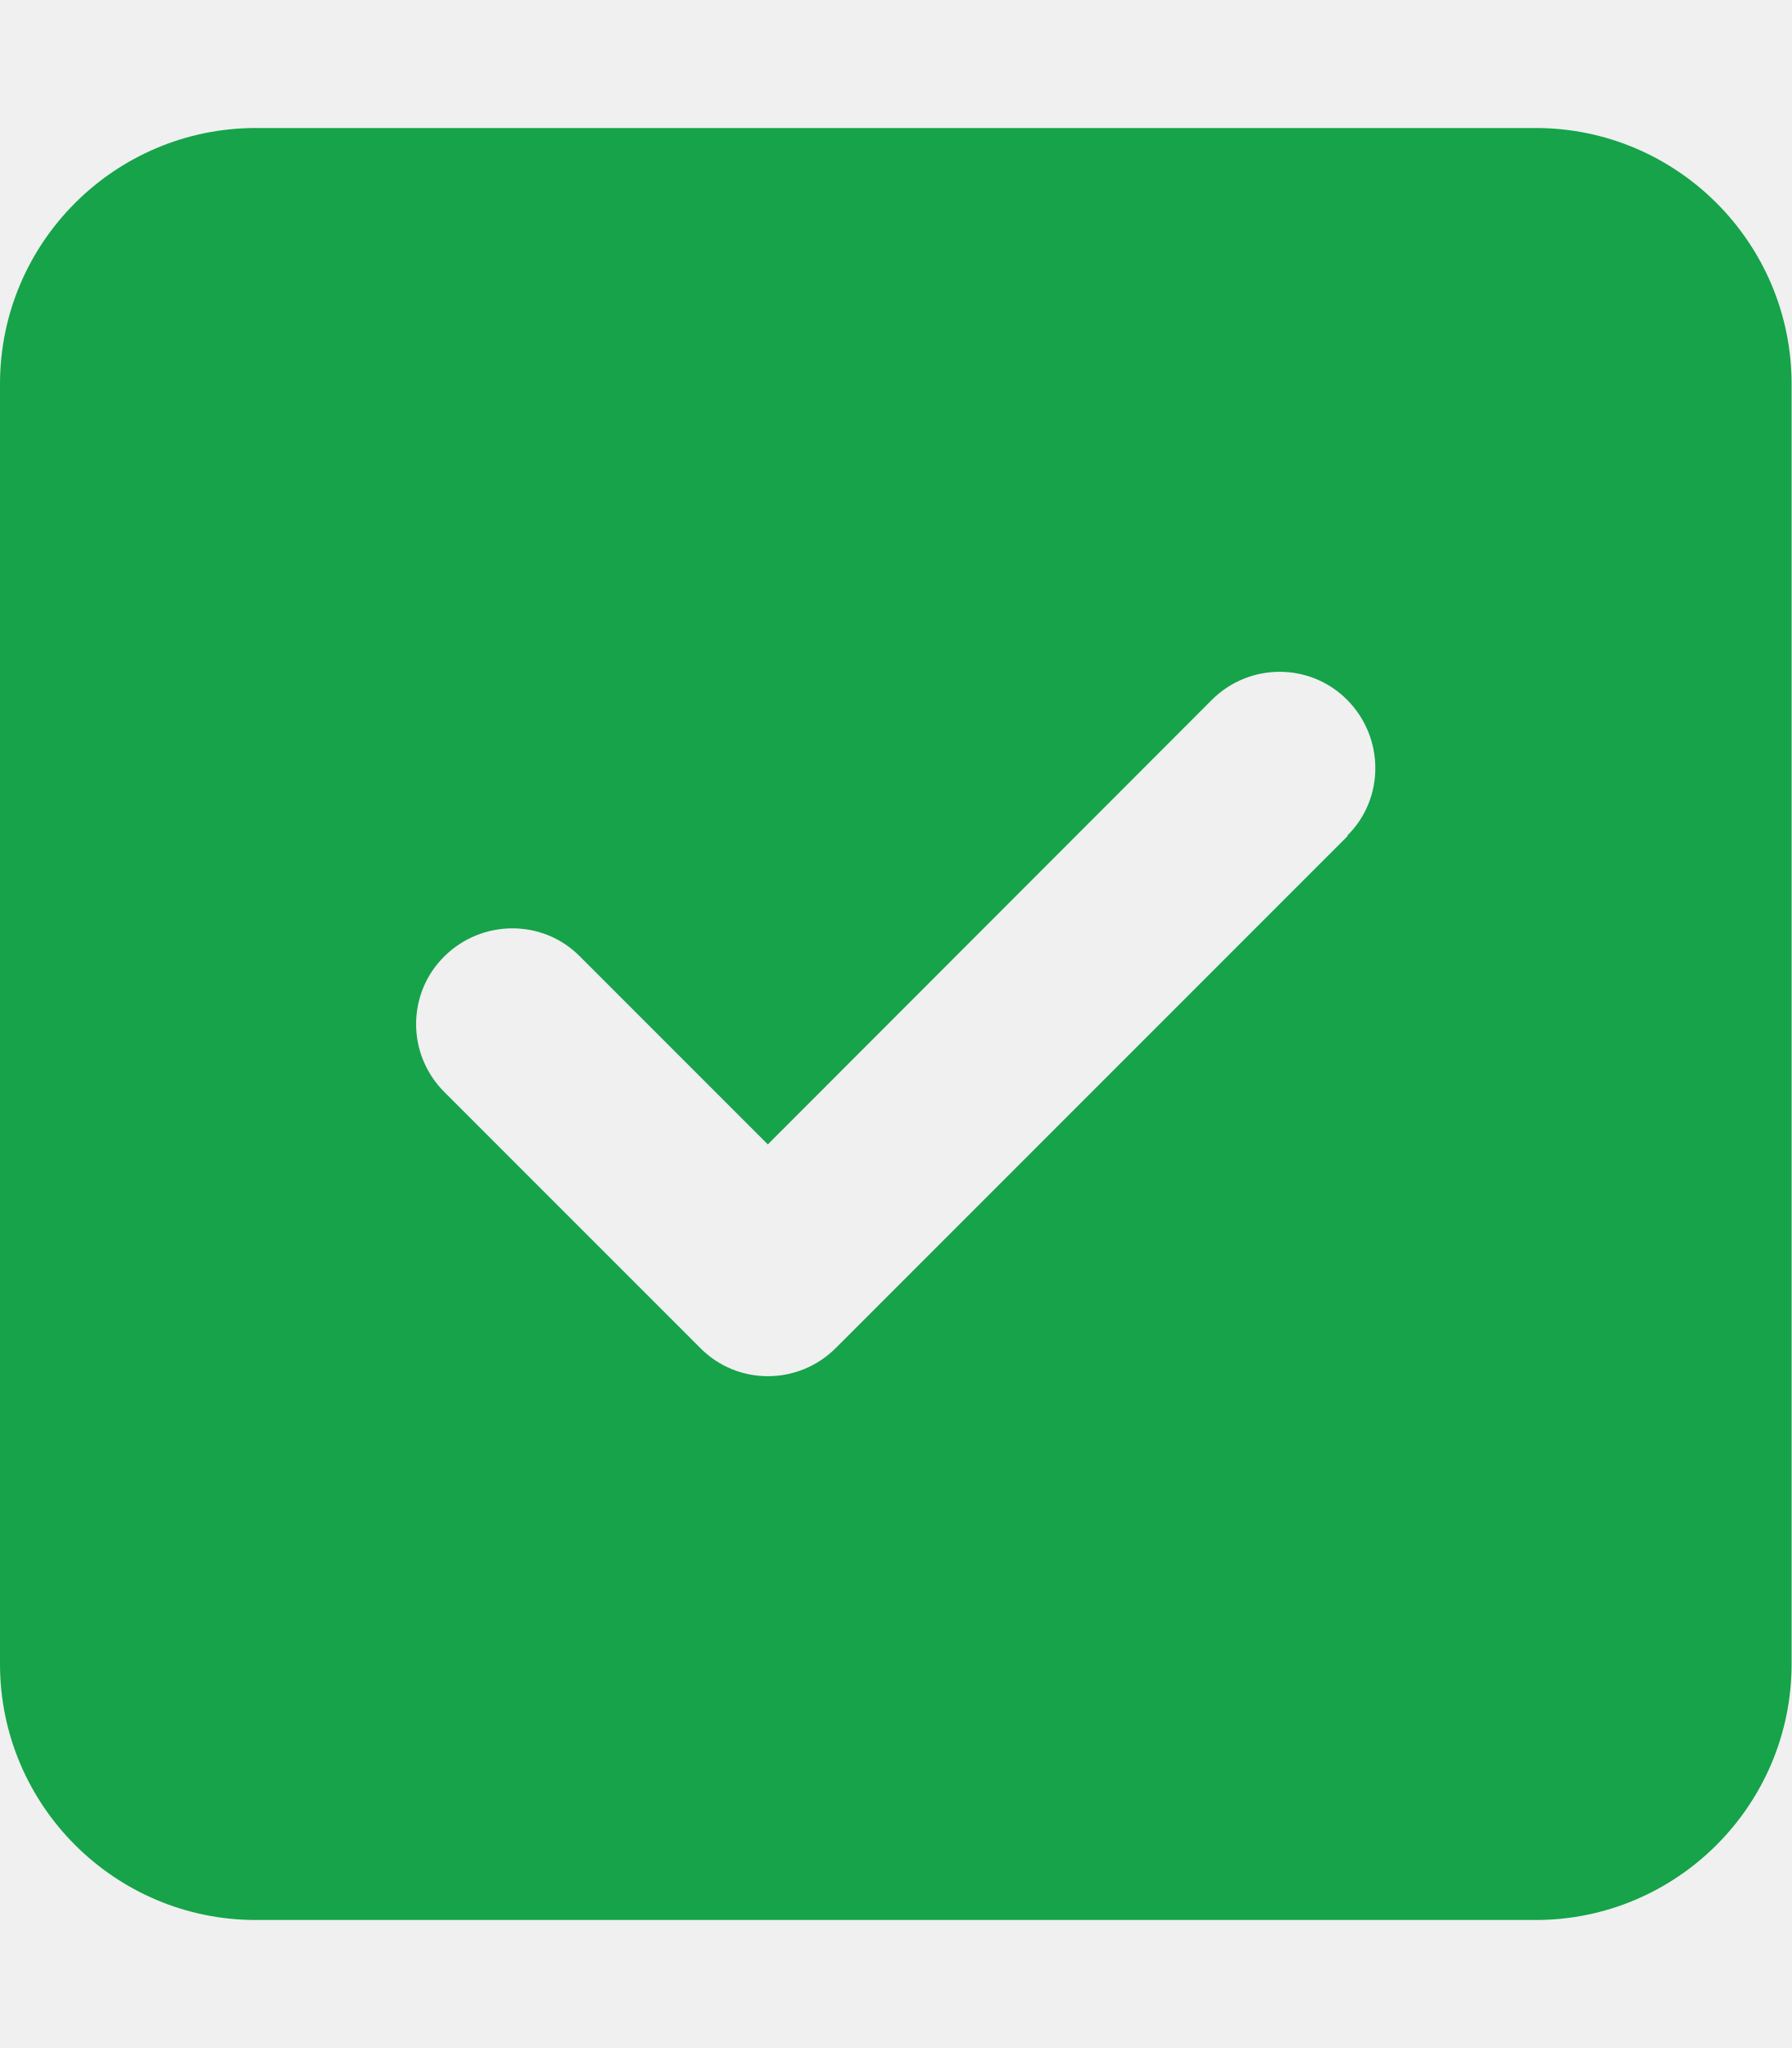
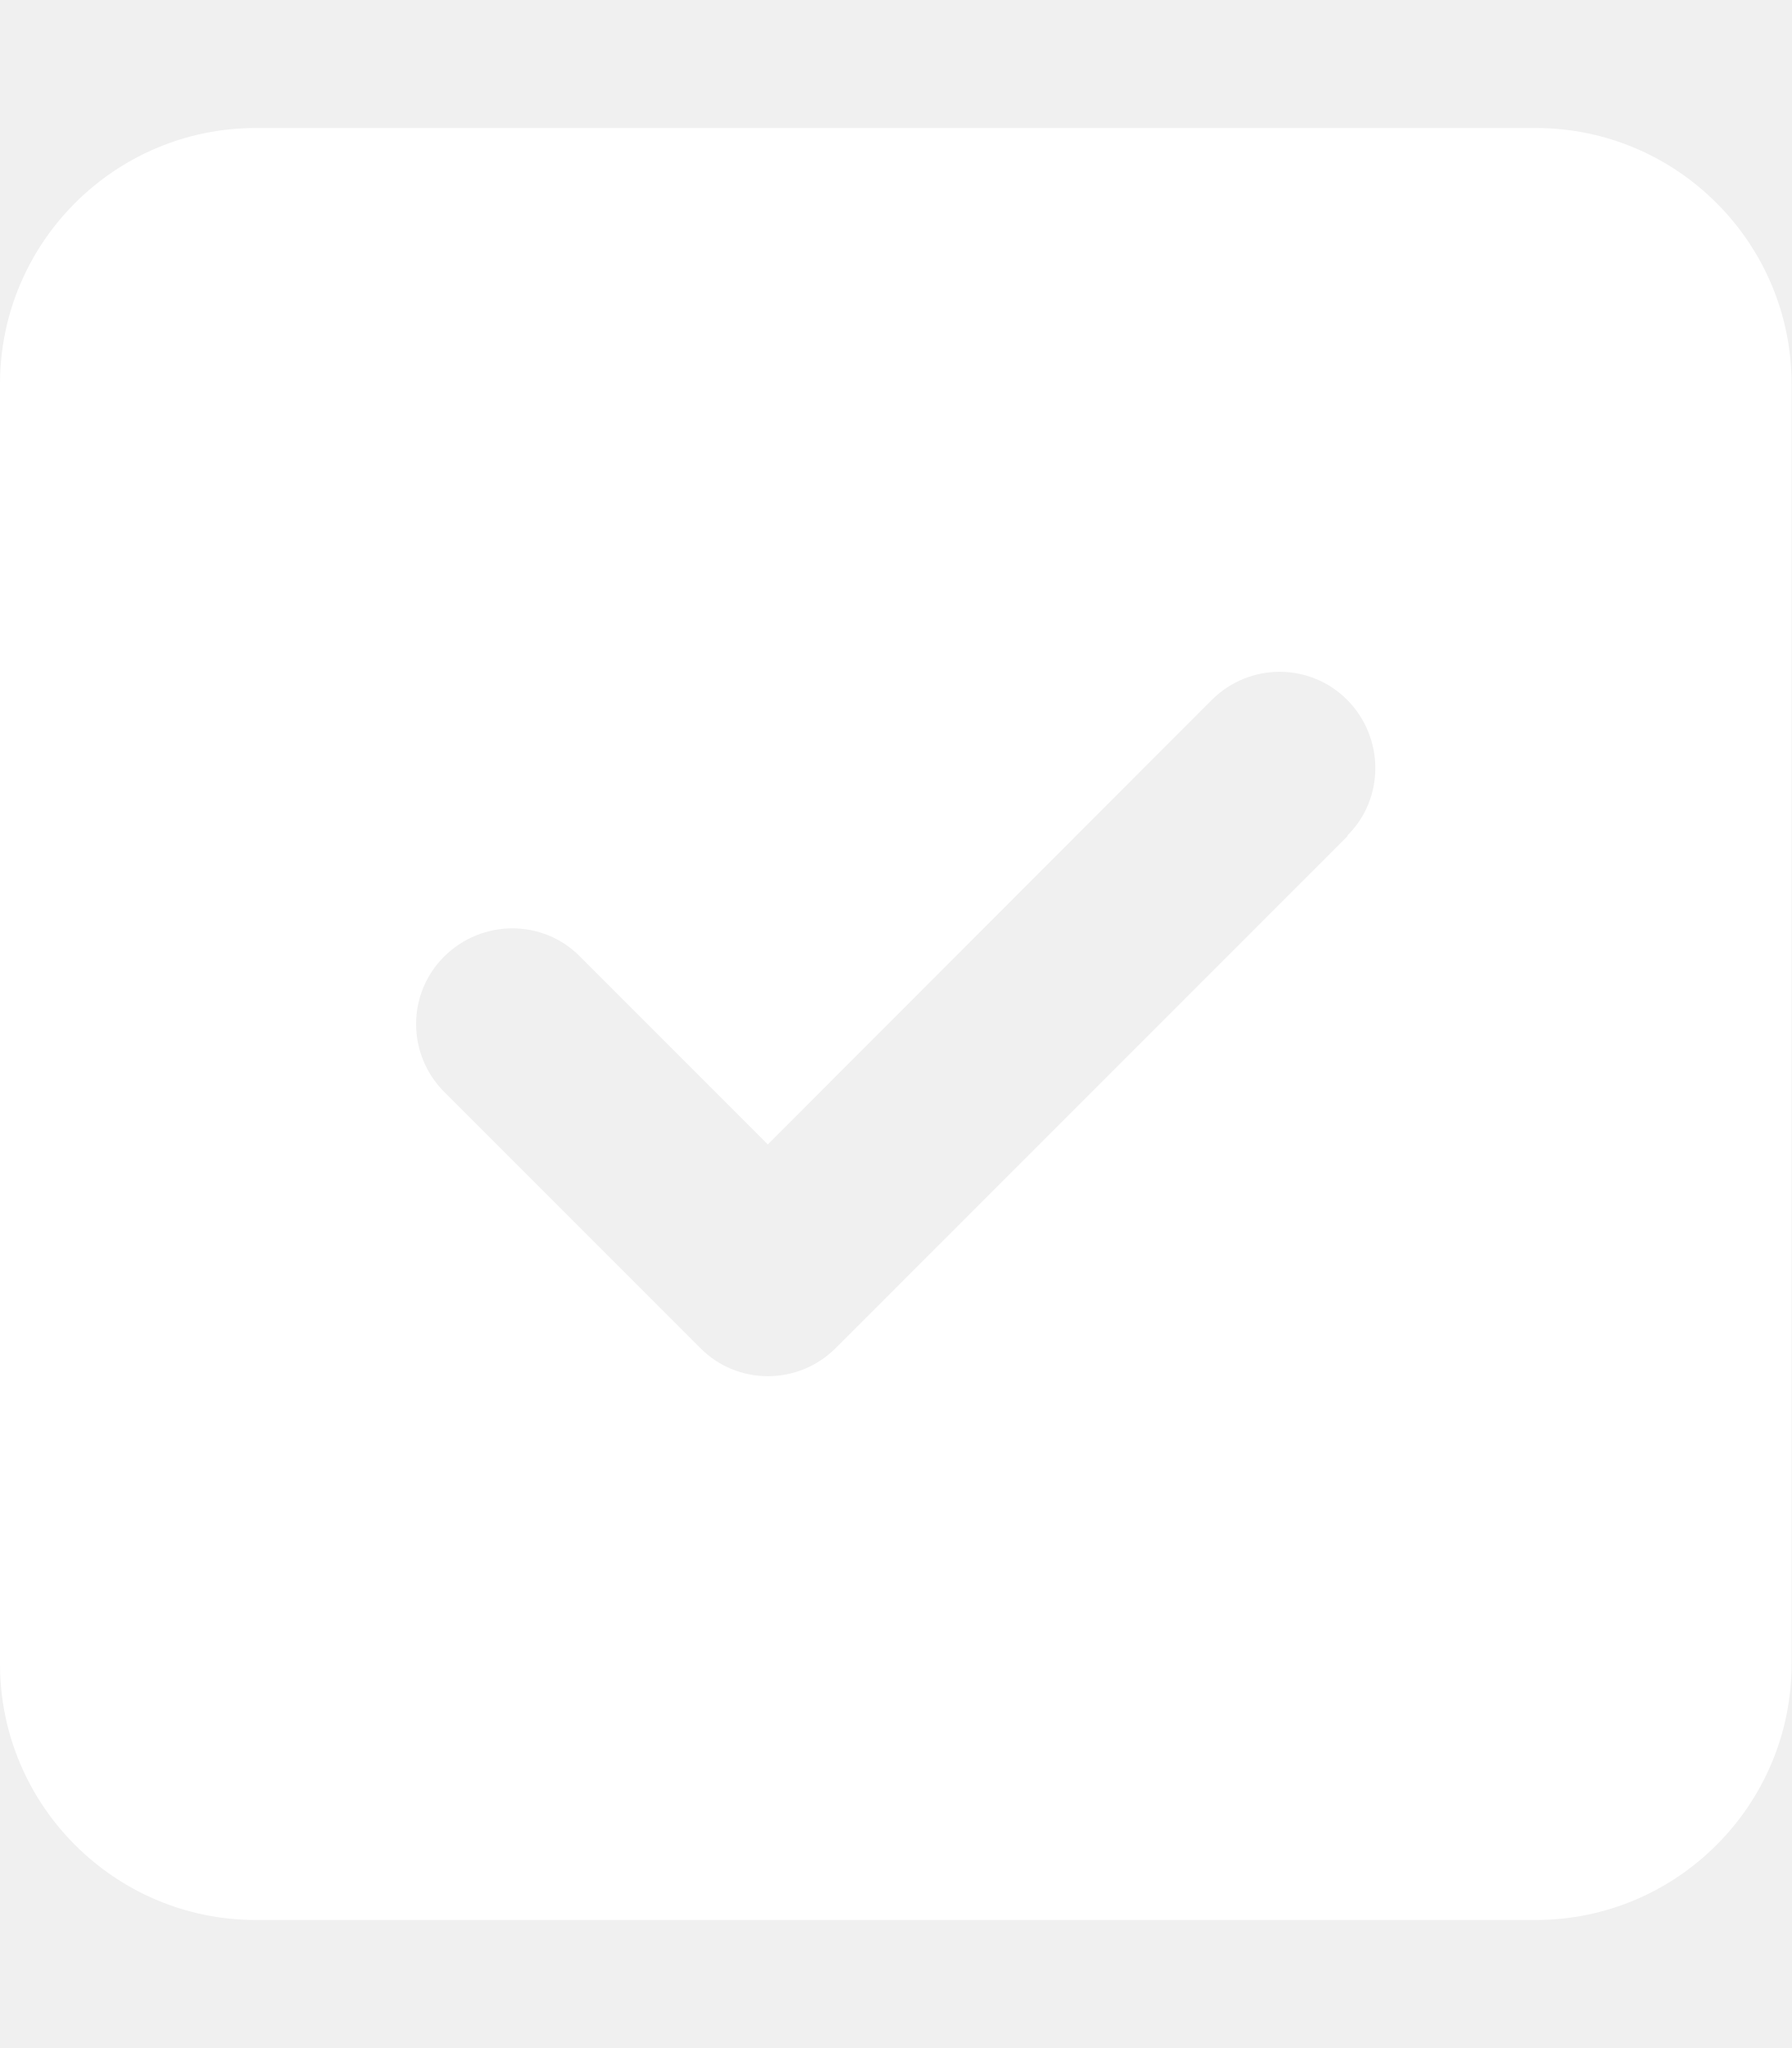
<svg xmlns="http://www.w3.org/2000/svg" height="1em" viewBox="0 0 448 512">
-   <path fill="#16a34a" d="M64 32C28.7 32 0 60.7 0 96V416c0 35.3 28.7 64 64 64H384c35.3 0 64-28.7 64-64V96c0-35.3-28.7-64-64-64H64zM337 209L209 337c-9.4 9.4-24.6 9.4-33.9 0l-64-64c-9.4-9.4-9.4-24.6 0-33.9s24.6-9.4 33.9 0l47 47L303 175c9.4-9.4 24.6-9.4 33.9 0s9.4 24.6 0 33.9z" />
+   <path fill="white" d="M64 32C28.7 32 0 60.7 0 96V416c0 35.3 28.7 64 64 64H384c35.3 0 64-28.7 64-64V96c0-35.3-28.7-64-64-64H64zM337 209L209 337c-9.4 9.4-24.6 9.4-33.9 0l-64-64c-9.4-9.4-9.4-24.6 0-33.9s24.6-9.4 33.9 0l47 47L303 175c9.4-9.4 24.6-9.4 33.9 0s9.4 24.6 0 33.9z" />
</svg>
